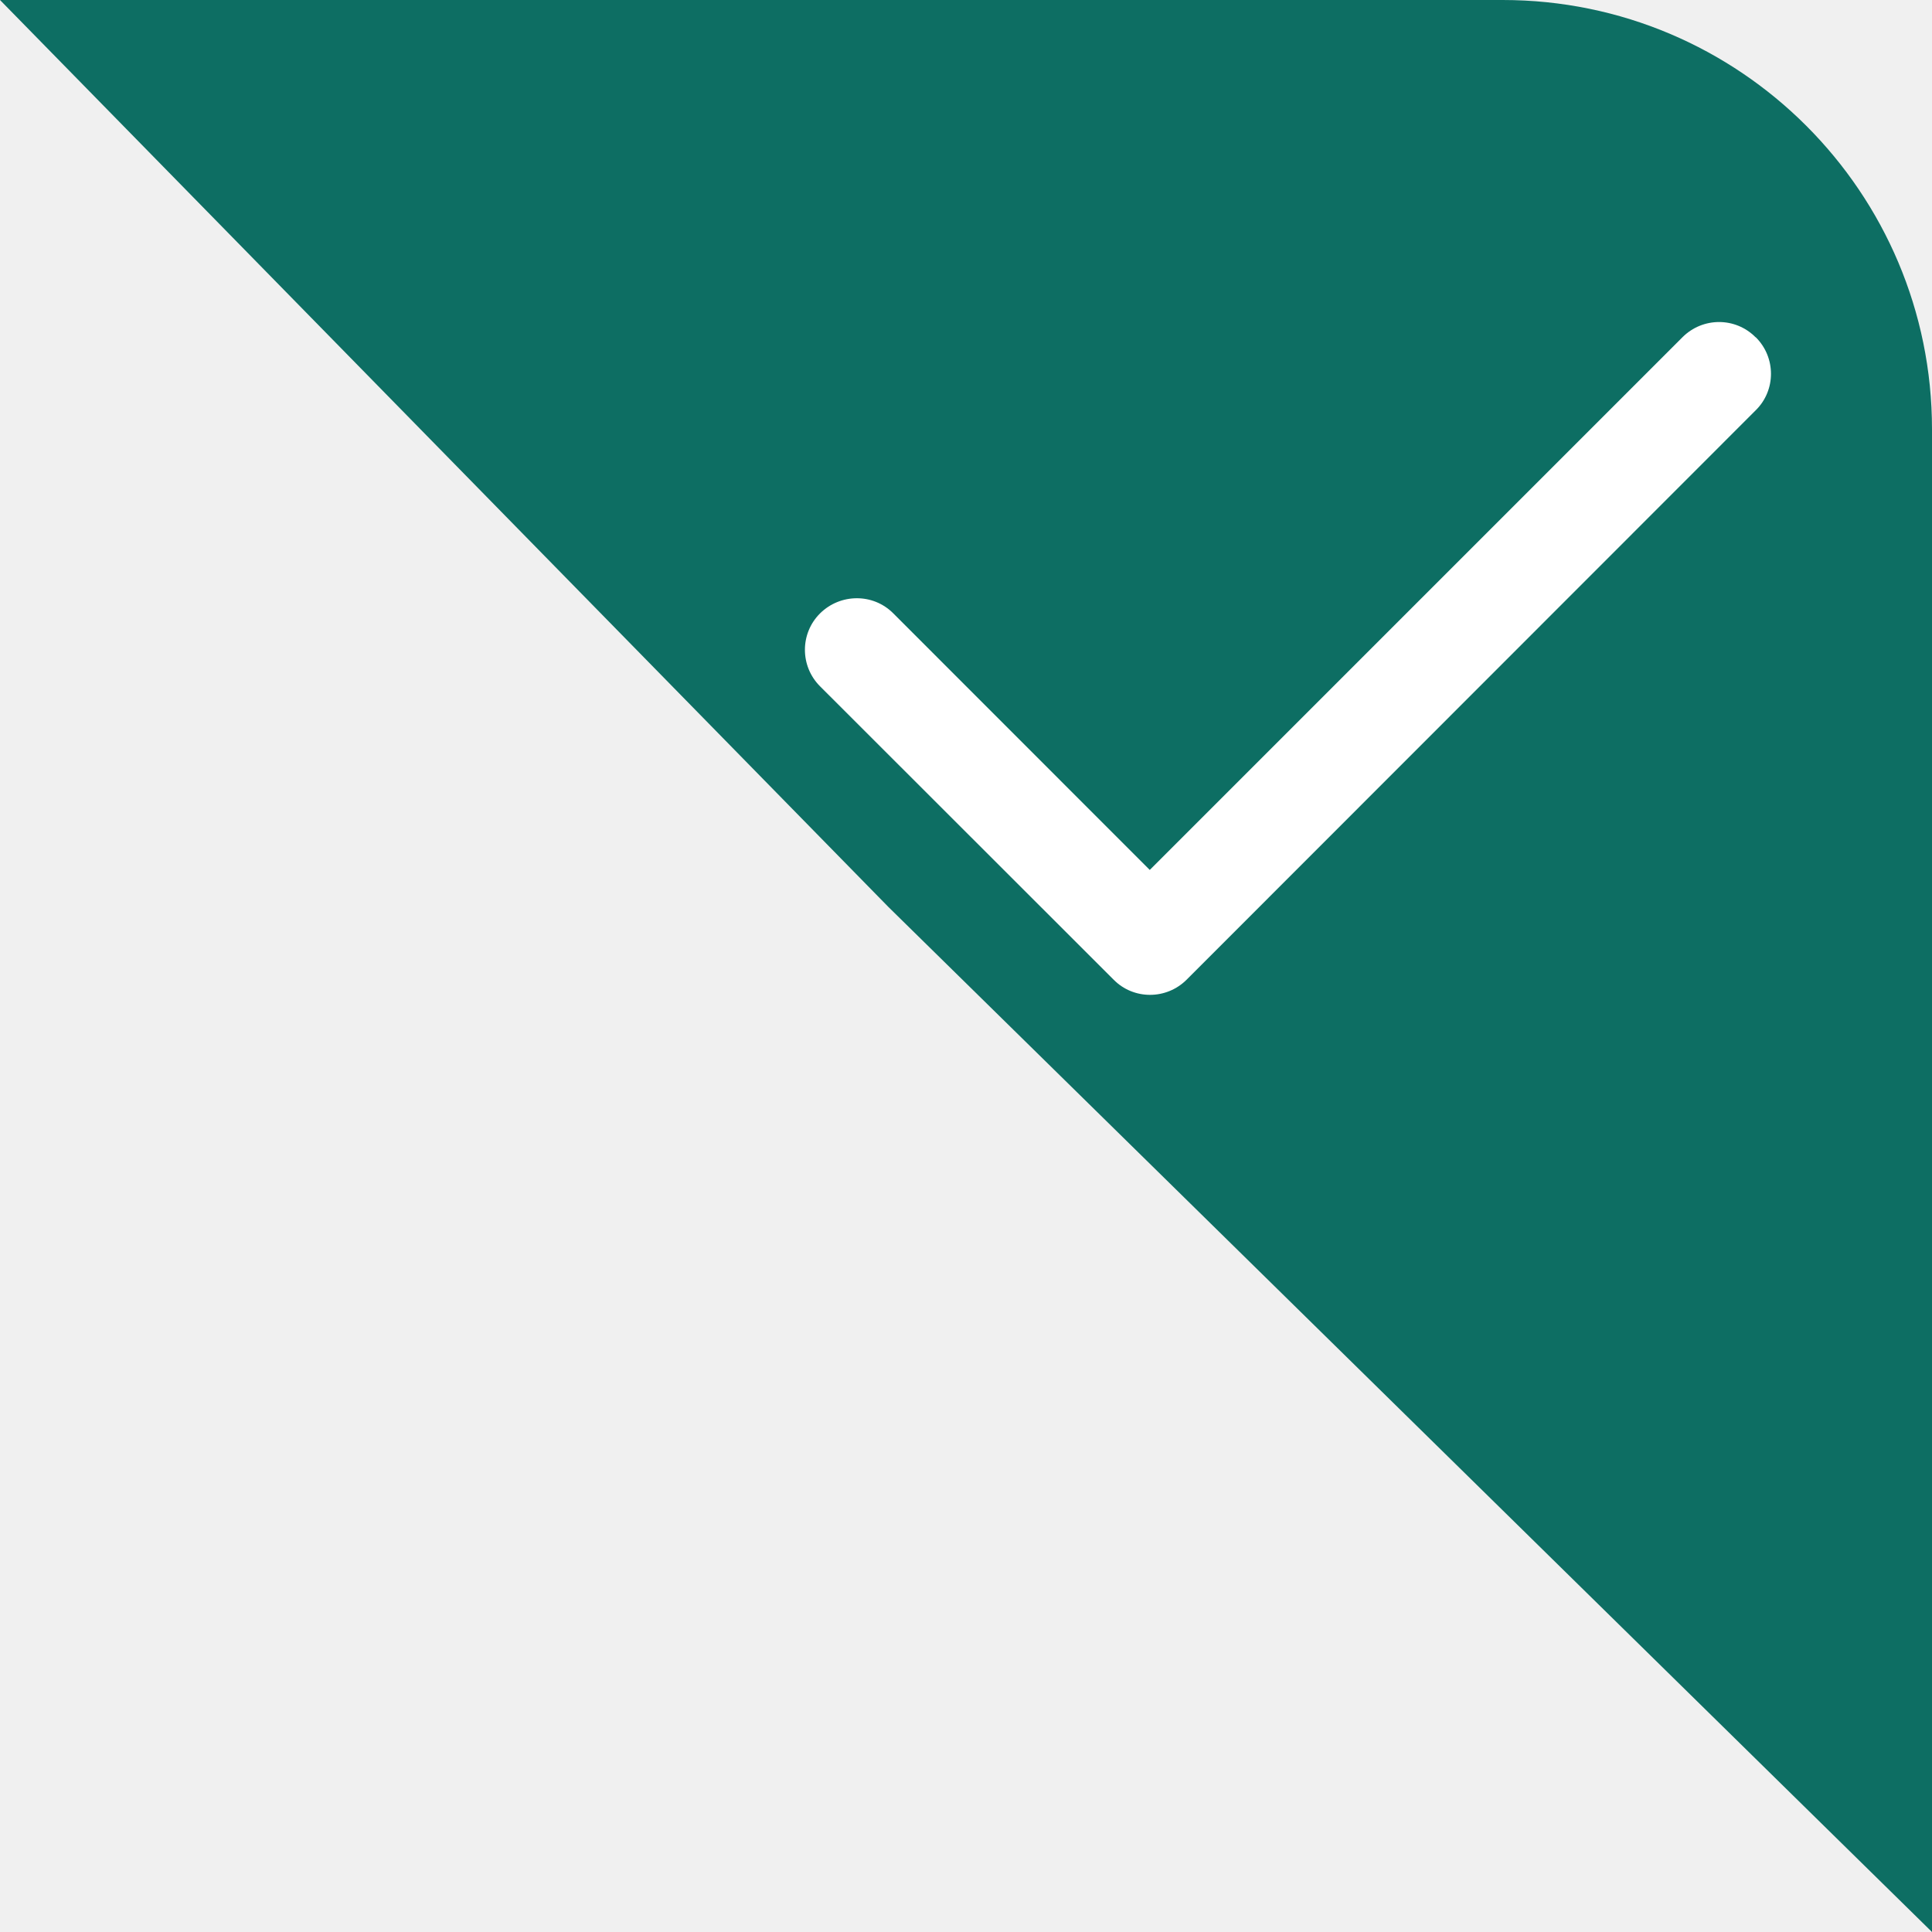
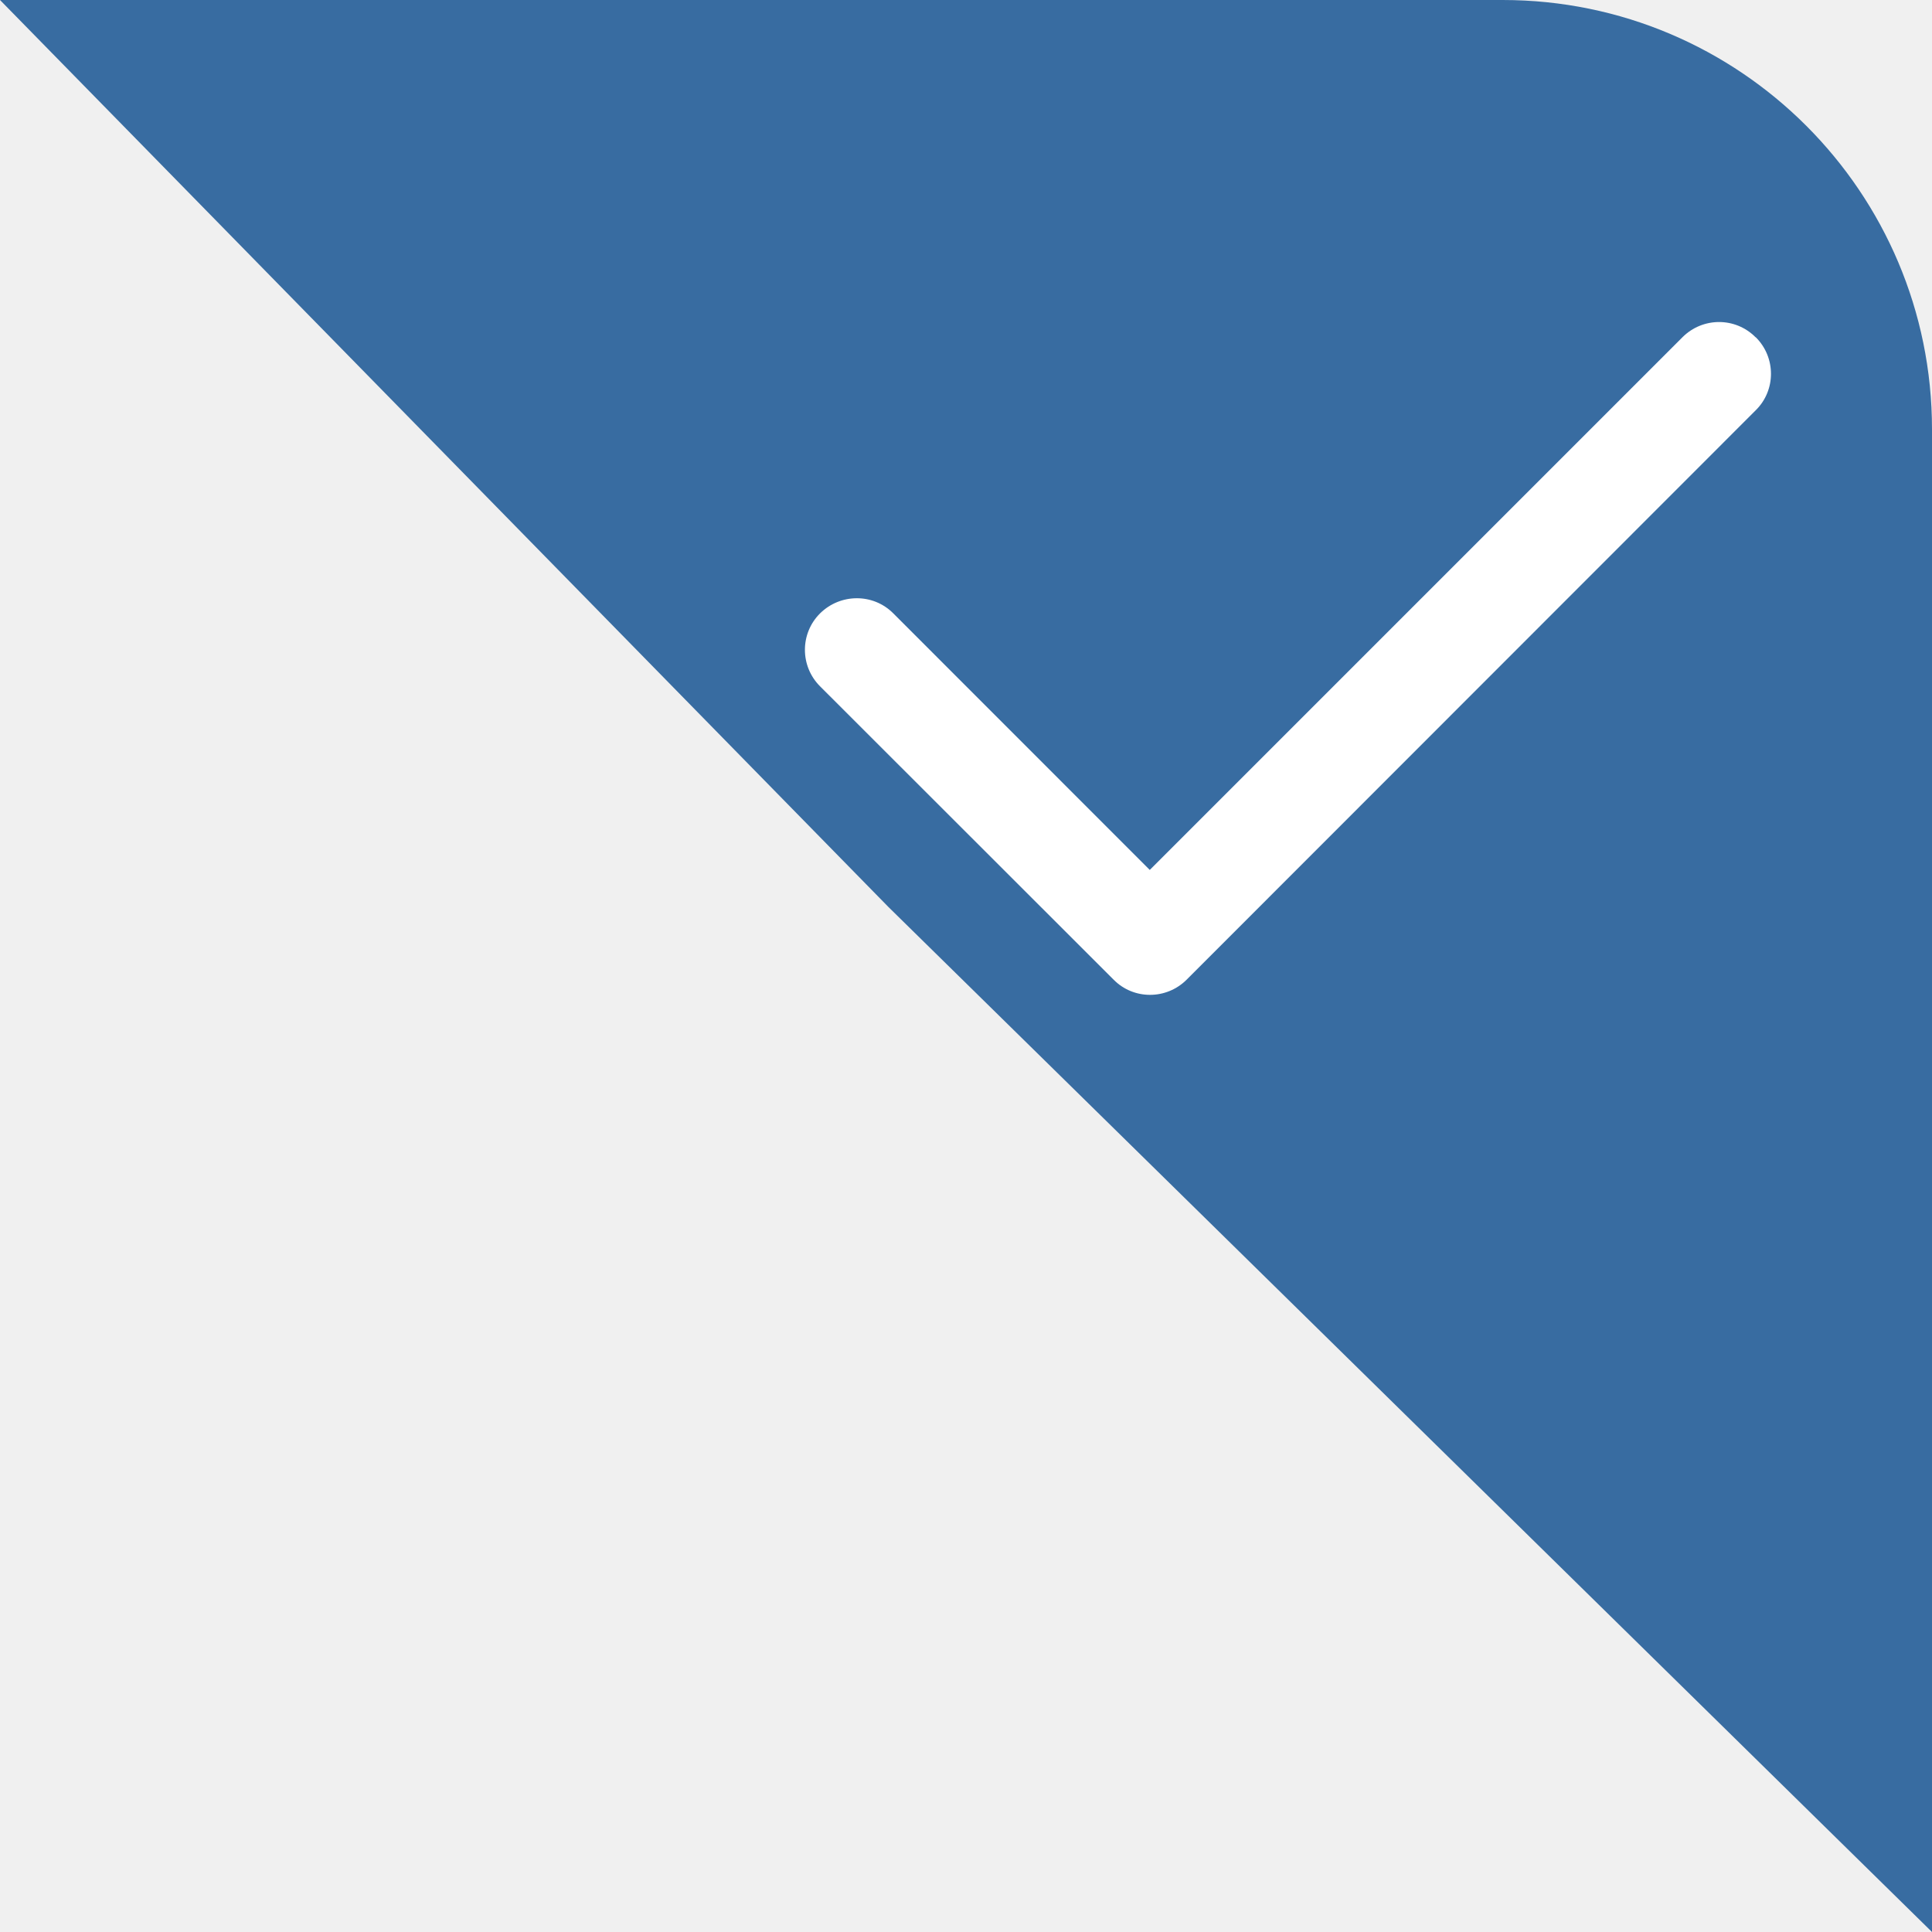
<svg xmlns="http://www.w3.org/2000/svg" width="18" height="18" viewBox="0 0 18 18" fill="none">
-   <path d="M0 0H14C16.209 0 18 1.791 18 4V18L8.278 8.451L0 0Z" fill="#0D6E63" />
+   <path d="M0 0H14C16.209 0 18 1.791 18 4V18L8.278 8.451L0 0Z" fill="#386CA1" />
  <path d="M16.358 3.142C16.547 3.33 16.547 3.636 16.358 3.822L11.056 9.127C10.867 9.316 10.561 9.316 10.375 9.127L7.641 6.395C7.452 6.207 7.452 5.901 7.641 5.714C7.83 5.528 8.135 5.526 8.322 5.714L10.712 8.105L15.675 3.142C15.864 2.953 16.169 2.953 16.356 3.142H16.358Z" fill="white" />
</svg>
